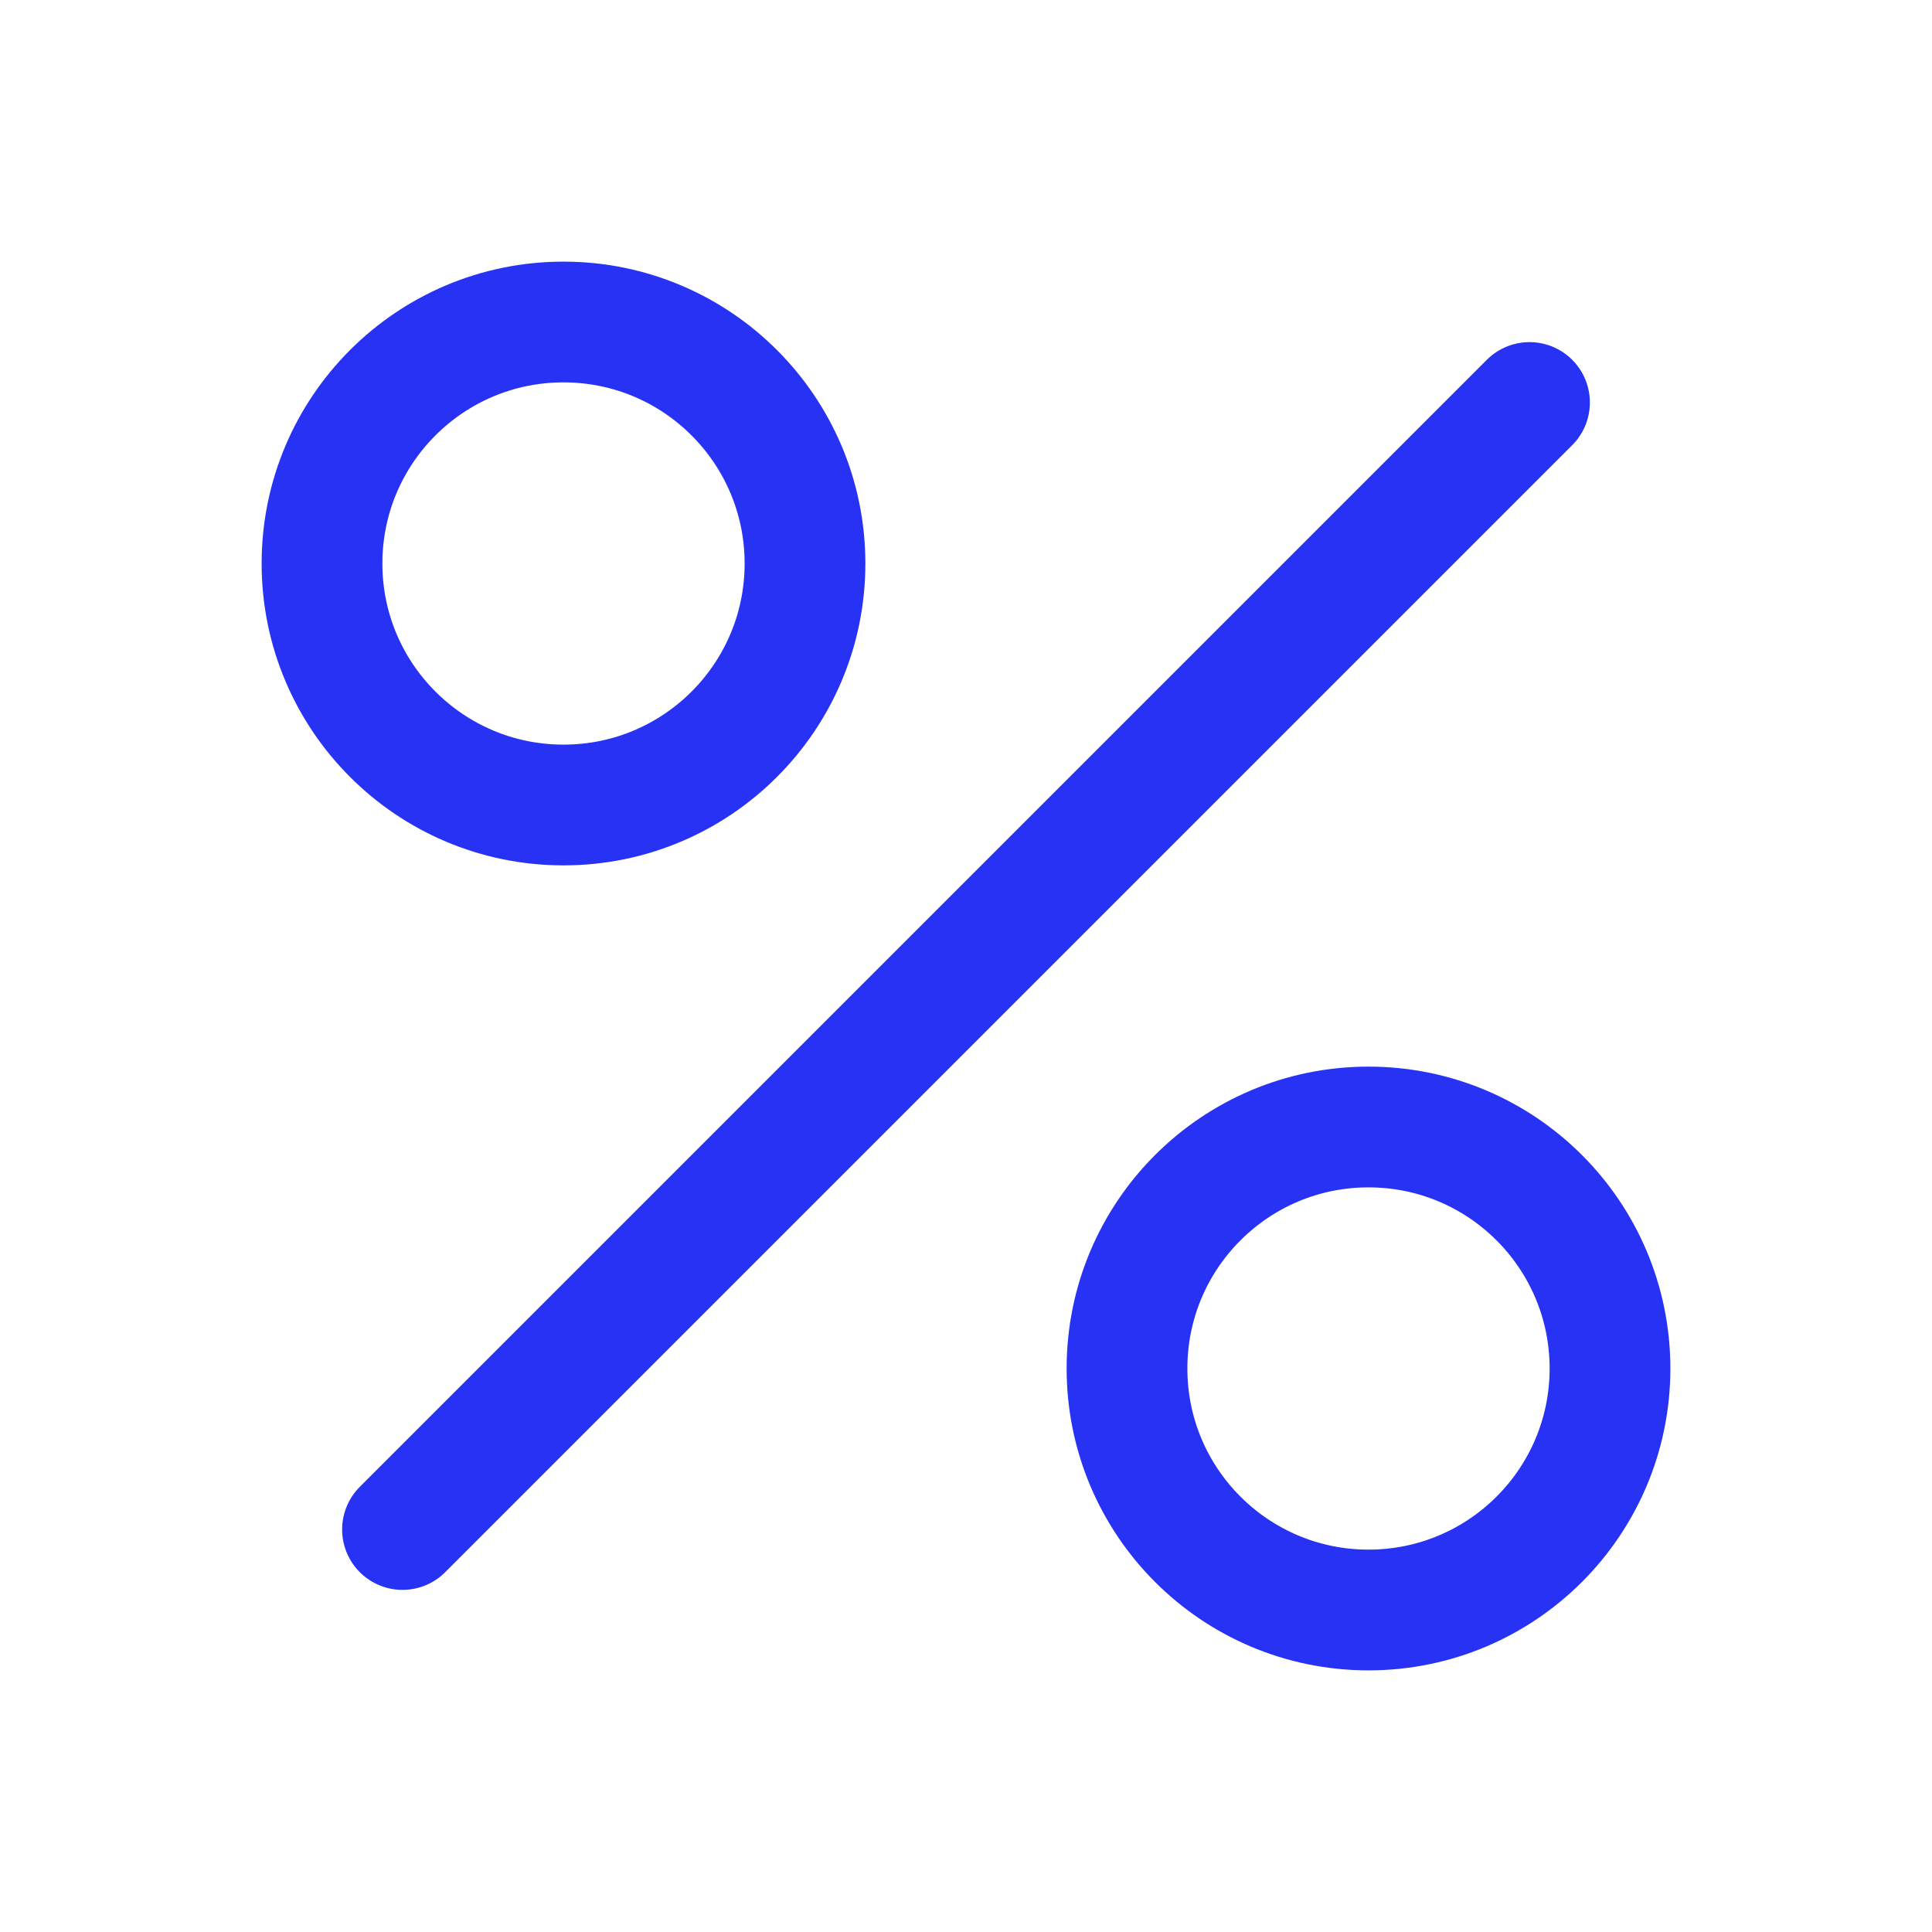
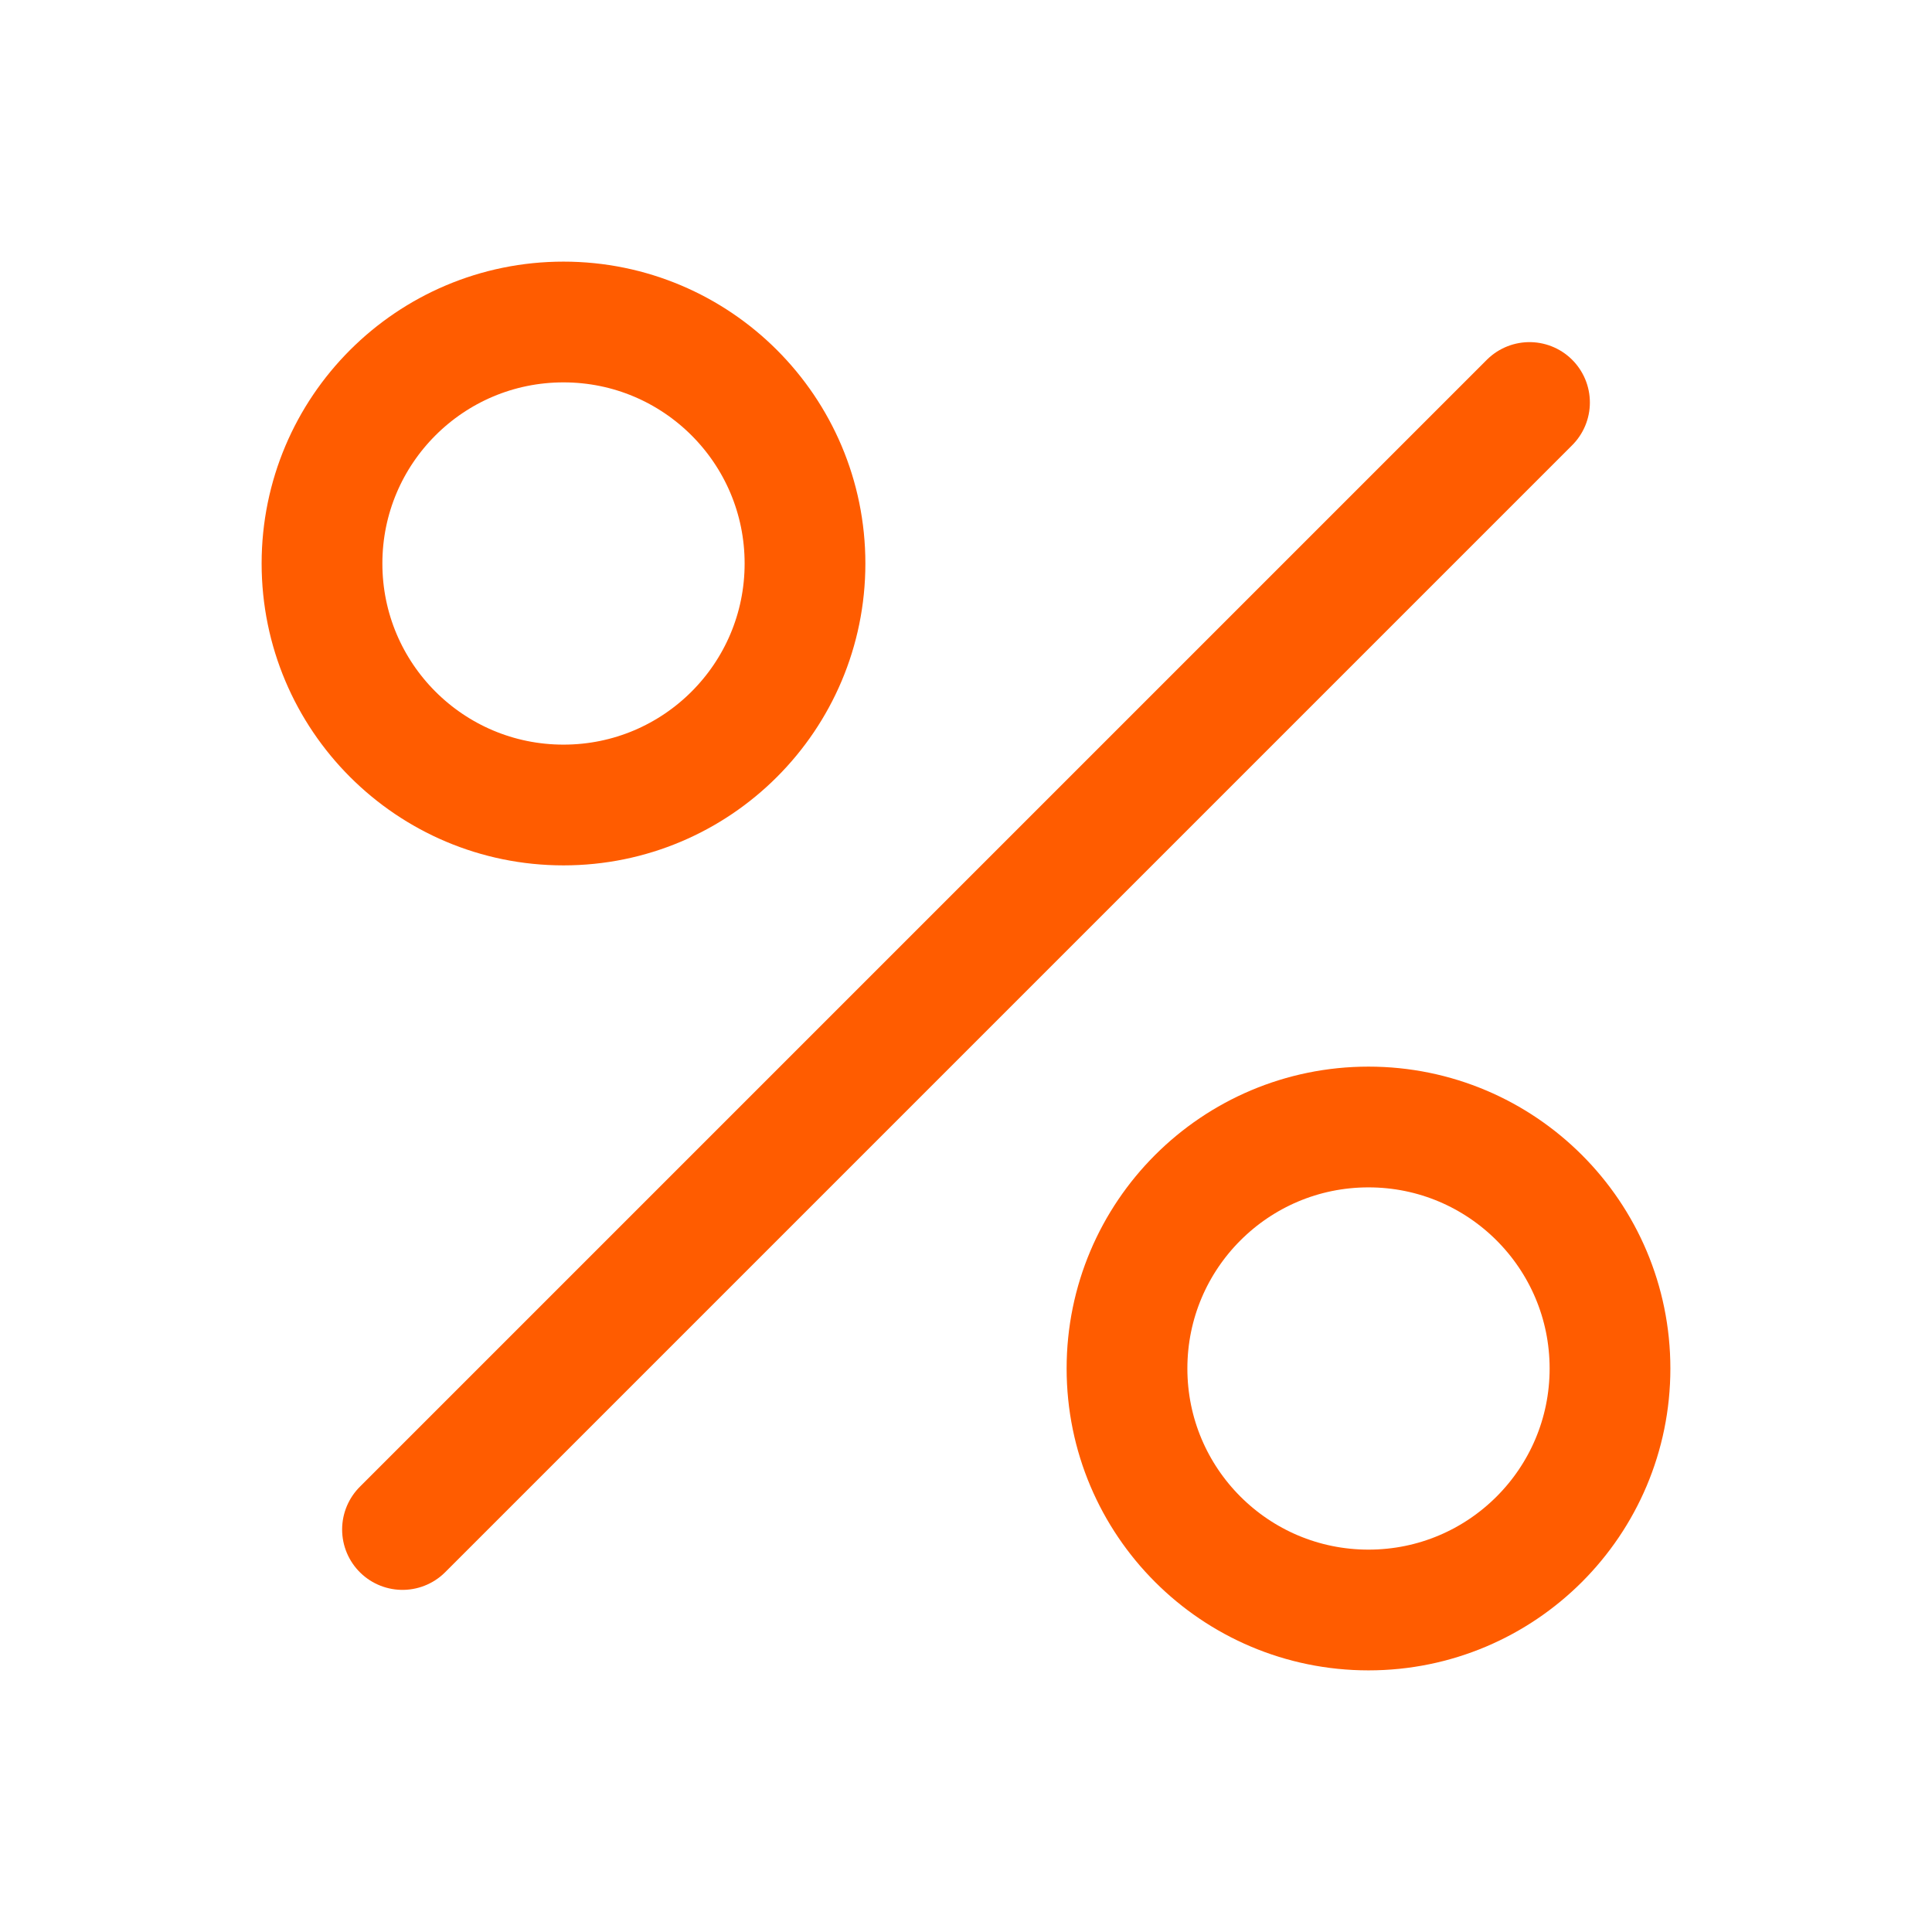
<svg xmlns="http://www.w3.org/2000/svg" width="24" height="24" viewBox="0 0 24 24" fill="none">
-   <path d="M5 19L19 5" stroke="#2832F5" stroke-width="1.5" stroke-linecap="round" stroke-linejoin="round" />
-   <path d="M7 10C8.657 10 10 8.657 10 7C10 5.343 8.657 4 7 4C5.343 4 4 5.343 4 7C4 8.657 5.343 10 7 10Z" stroke="#2832F5" stroke-width="1.5" stroke-linecap="round" stroke-linejoin="round" />
-   <path d="M17 20C18.657 20 20 18.657 20 17C20 15.343 18.657 14 17 14C15.343 14 14 15.343 14 17C14 18.657 15.343 20 17 20Z" stroke="#2832F5" stroke-width="1.5" stroke-linecap="round" stroke-linejoin="round" />
+   <path d="M5 19L19 5" stroke="#ff5c00" stroke-width="1.5" stroke-linecap="round" stroke-linejoin="round" />
+   <path d="M7 10C8.657 10 10 8.657 10 7C10 5.343 8.657 4 7 4C5.343 4 4 5.343 4 7C4 8.657 5.343 10 7 10Z" stroke="#ff5c00" stroke-width="1.5" stroke-linecap="round" stroke-linejoin="round" />
+   <path d="M17 20C18.657 20 20 18.657 20 17C20 15.343 18.657 14 17 14C15.343 14 14 15.343 14 17C14 18.657 15.343 20 17 20Z" stroke="#ff5c00" stroke-width="1.5" stroke-linecap="round" stroke-linejoin="round" />
</svg>
